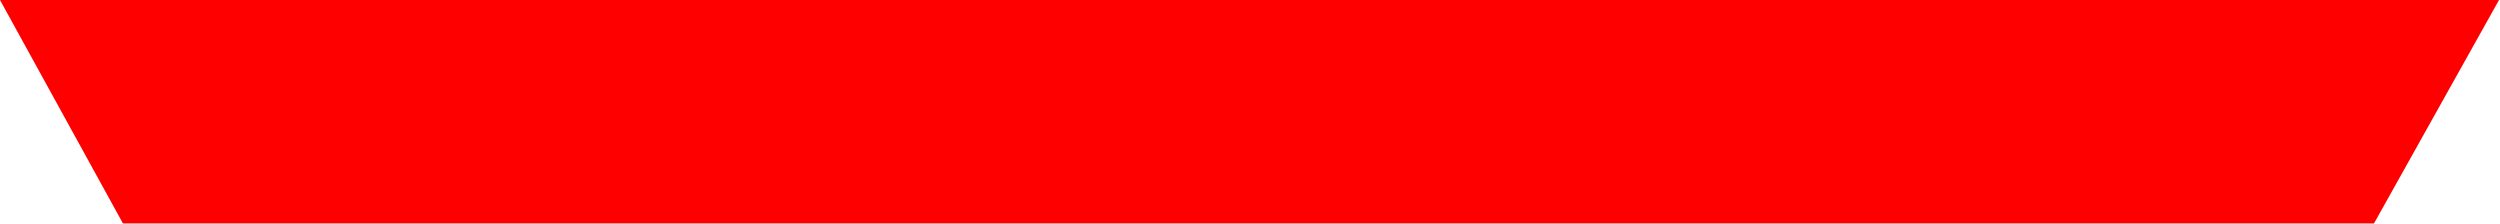
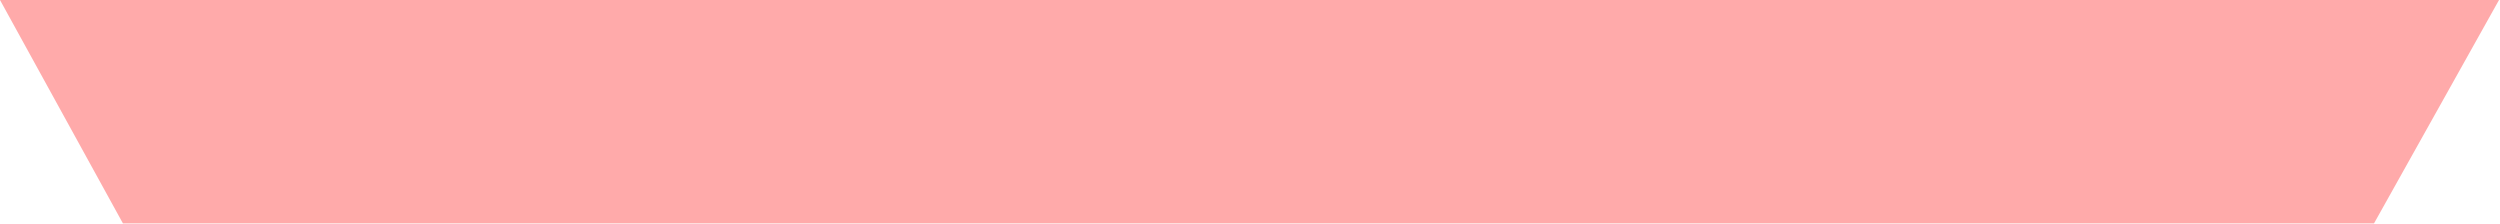
<svg xmlns="http://www.w3.org/2000/svg" width="817px" height="73px" viewBox="0 0 817 73" version="1.1">
  <defs />
  <g id="Page-1" stroke="none" stroke-width="1" fill="none" fill-rule="evenodd">
-     <path d="M0,-2.27373675e-13 L40.172,73 L775.828,73 L816.68,-2.27373675e-13 L0,-2.27373675e-13 Z" id="blockOrigin" fill="#FF0000" />
+     <path d="M0,-2.27373675e-13 L40.172,73 L775.828,73 L816.68,-2.27373675e-13 L0,-2.27373675e-13 Z" id="blockOrigin" fill="#FFAAAA" />
  </g>
</svg>
